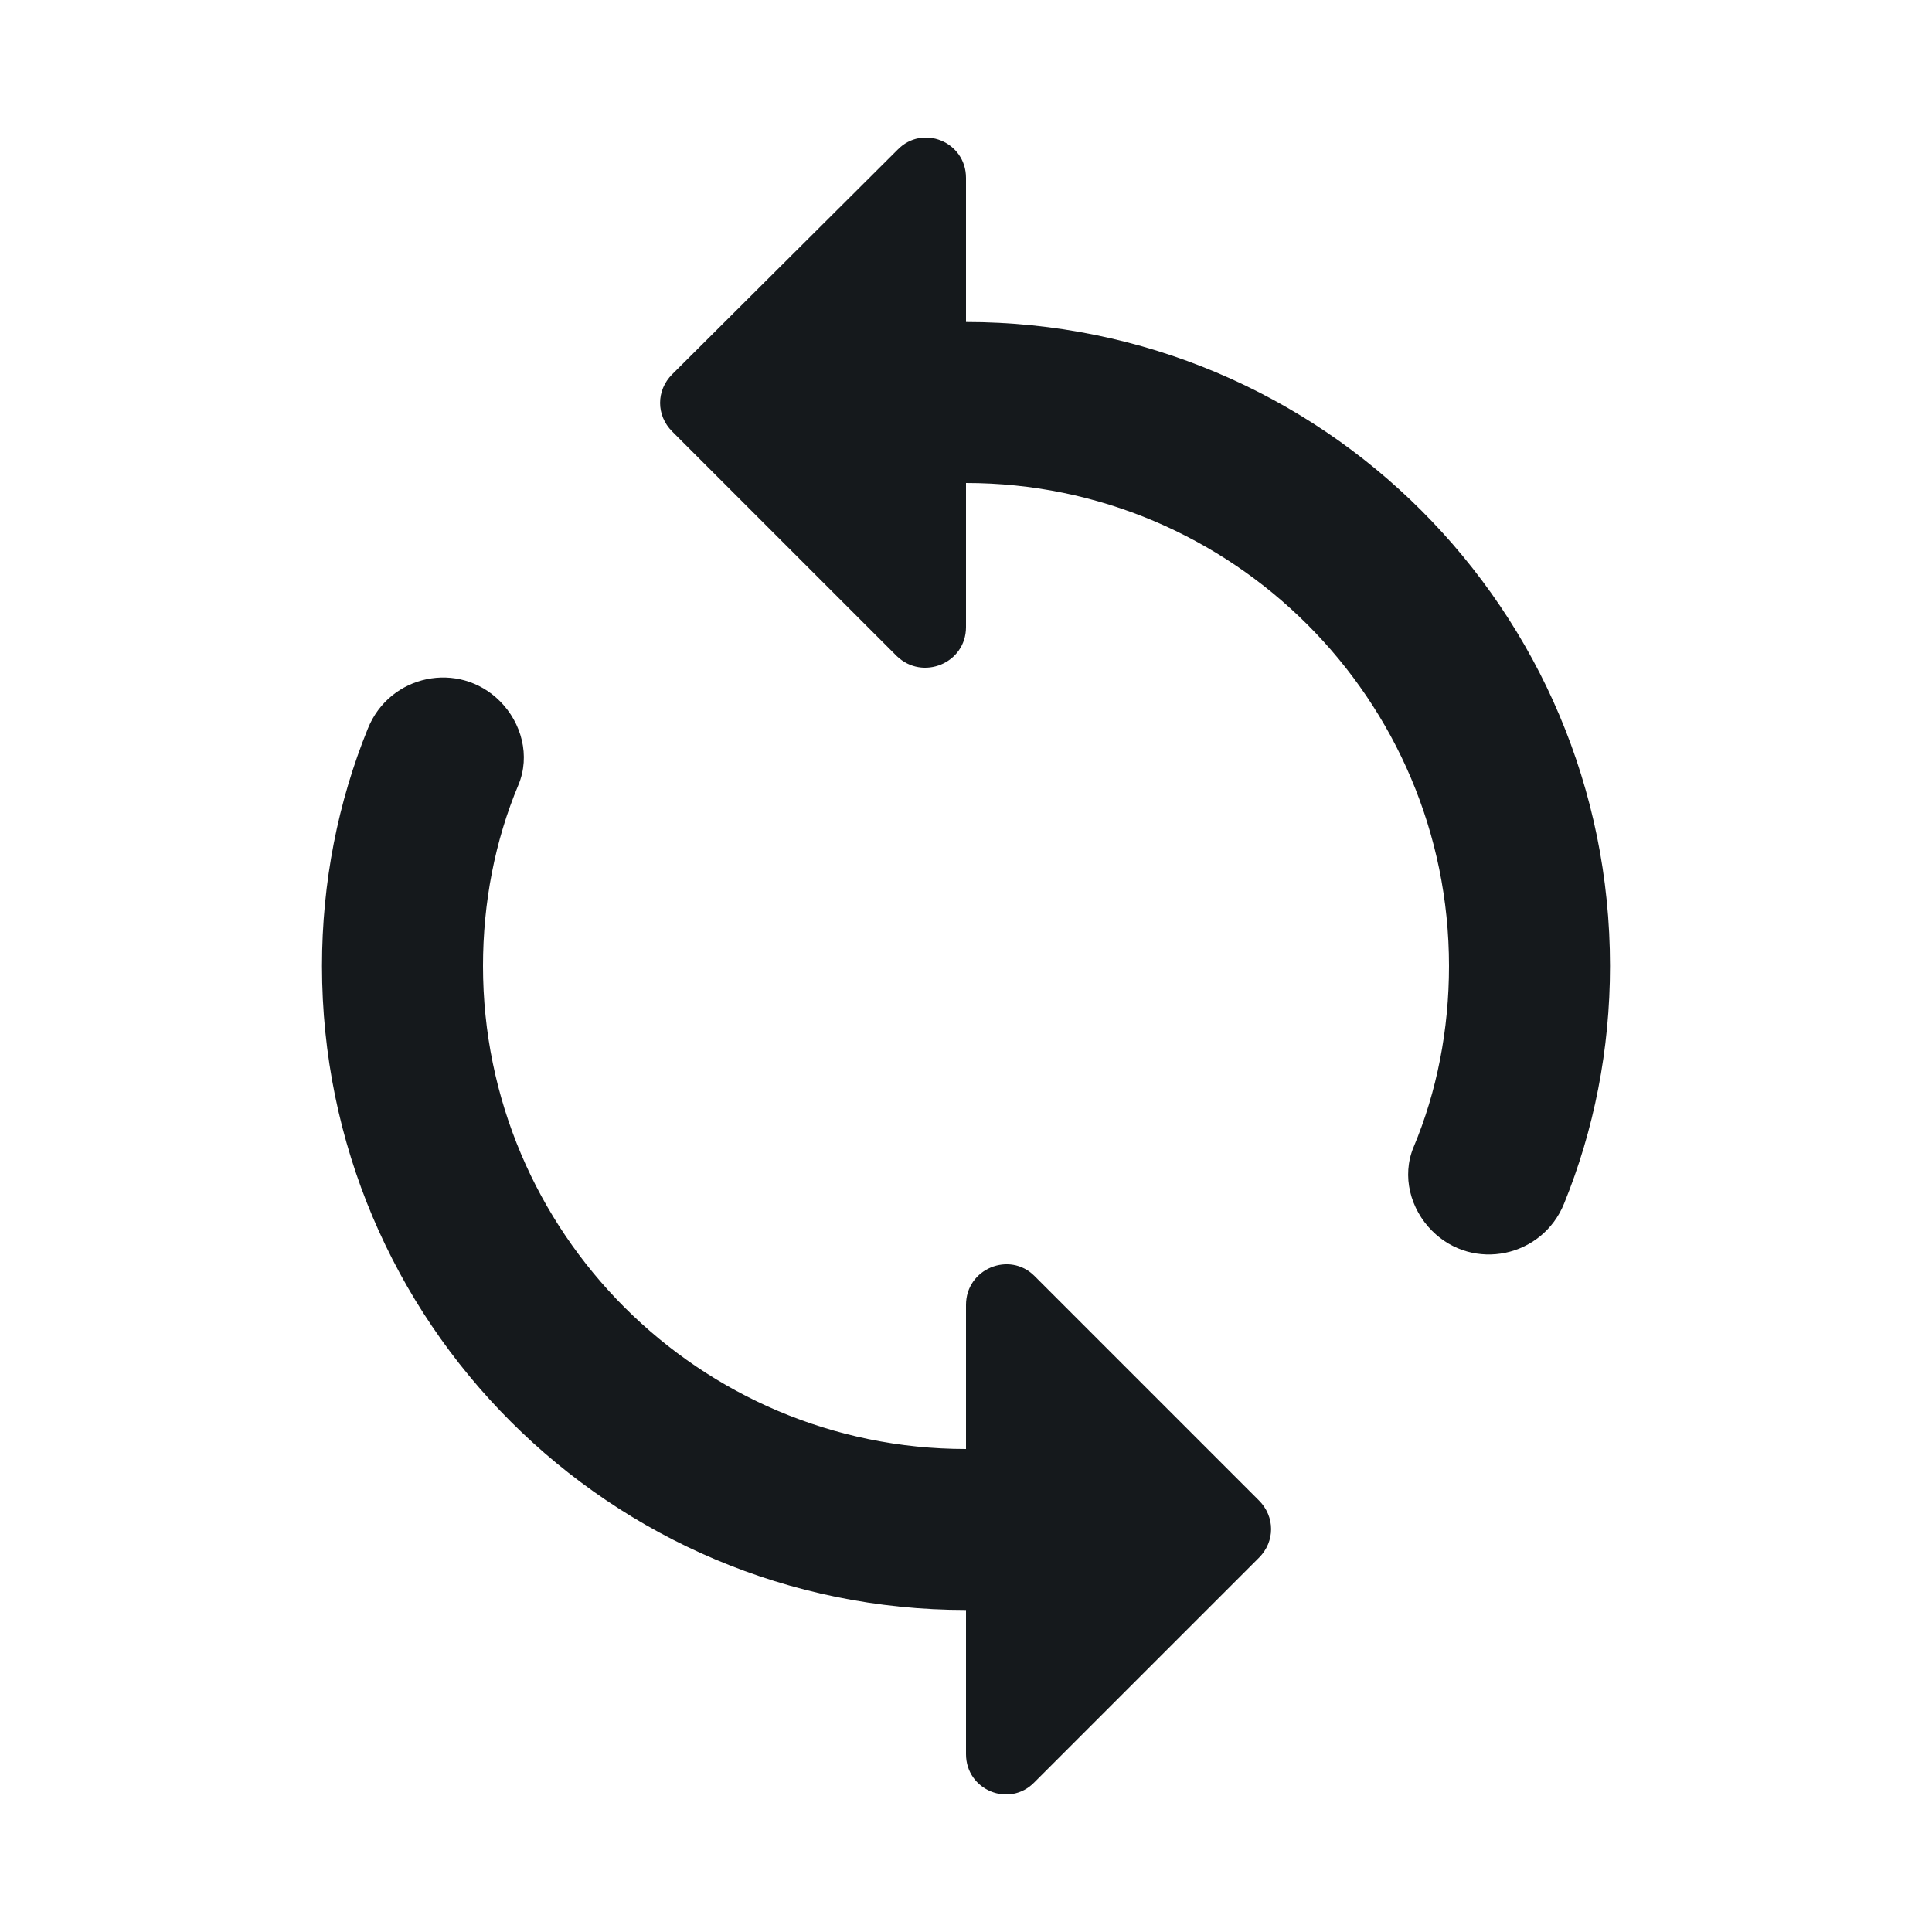
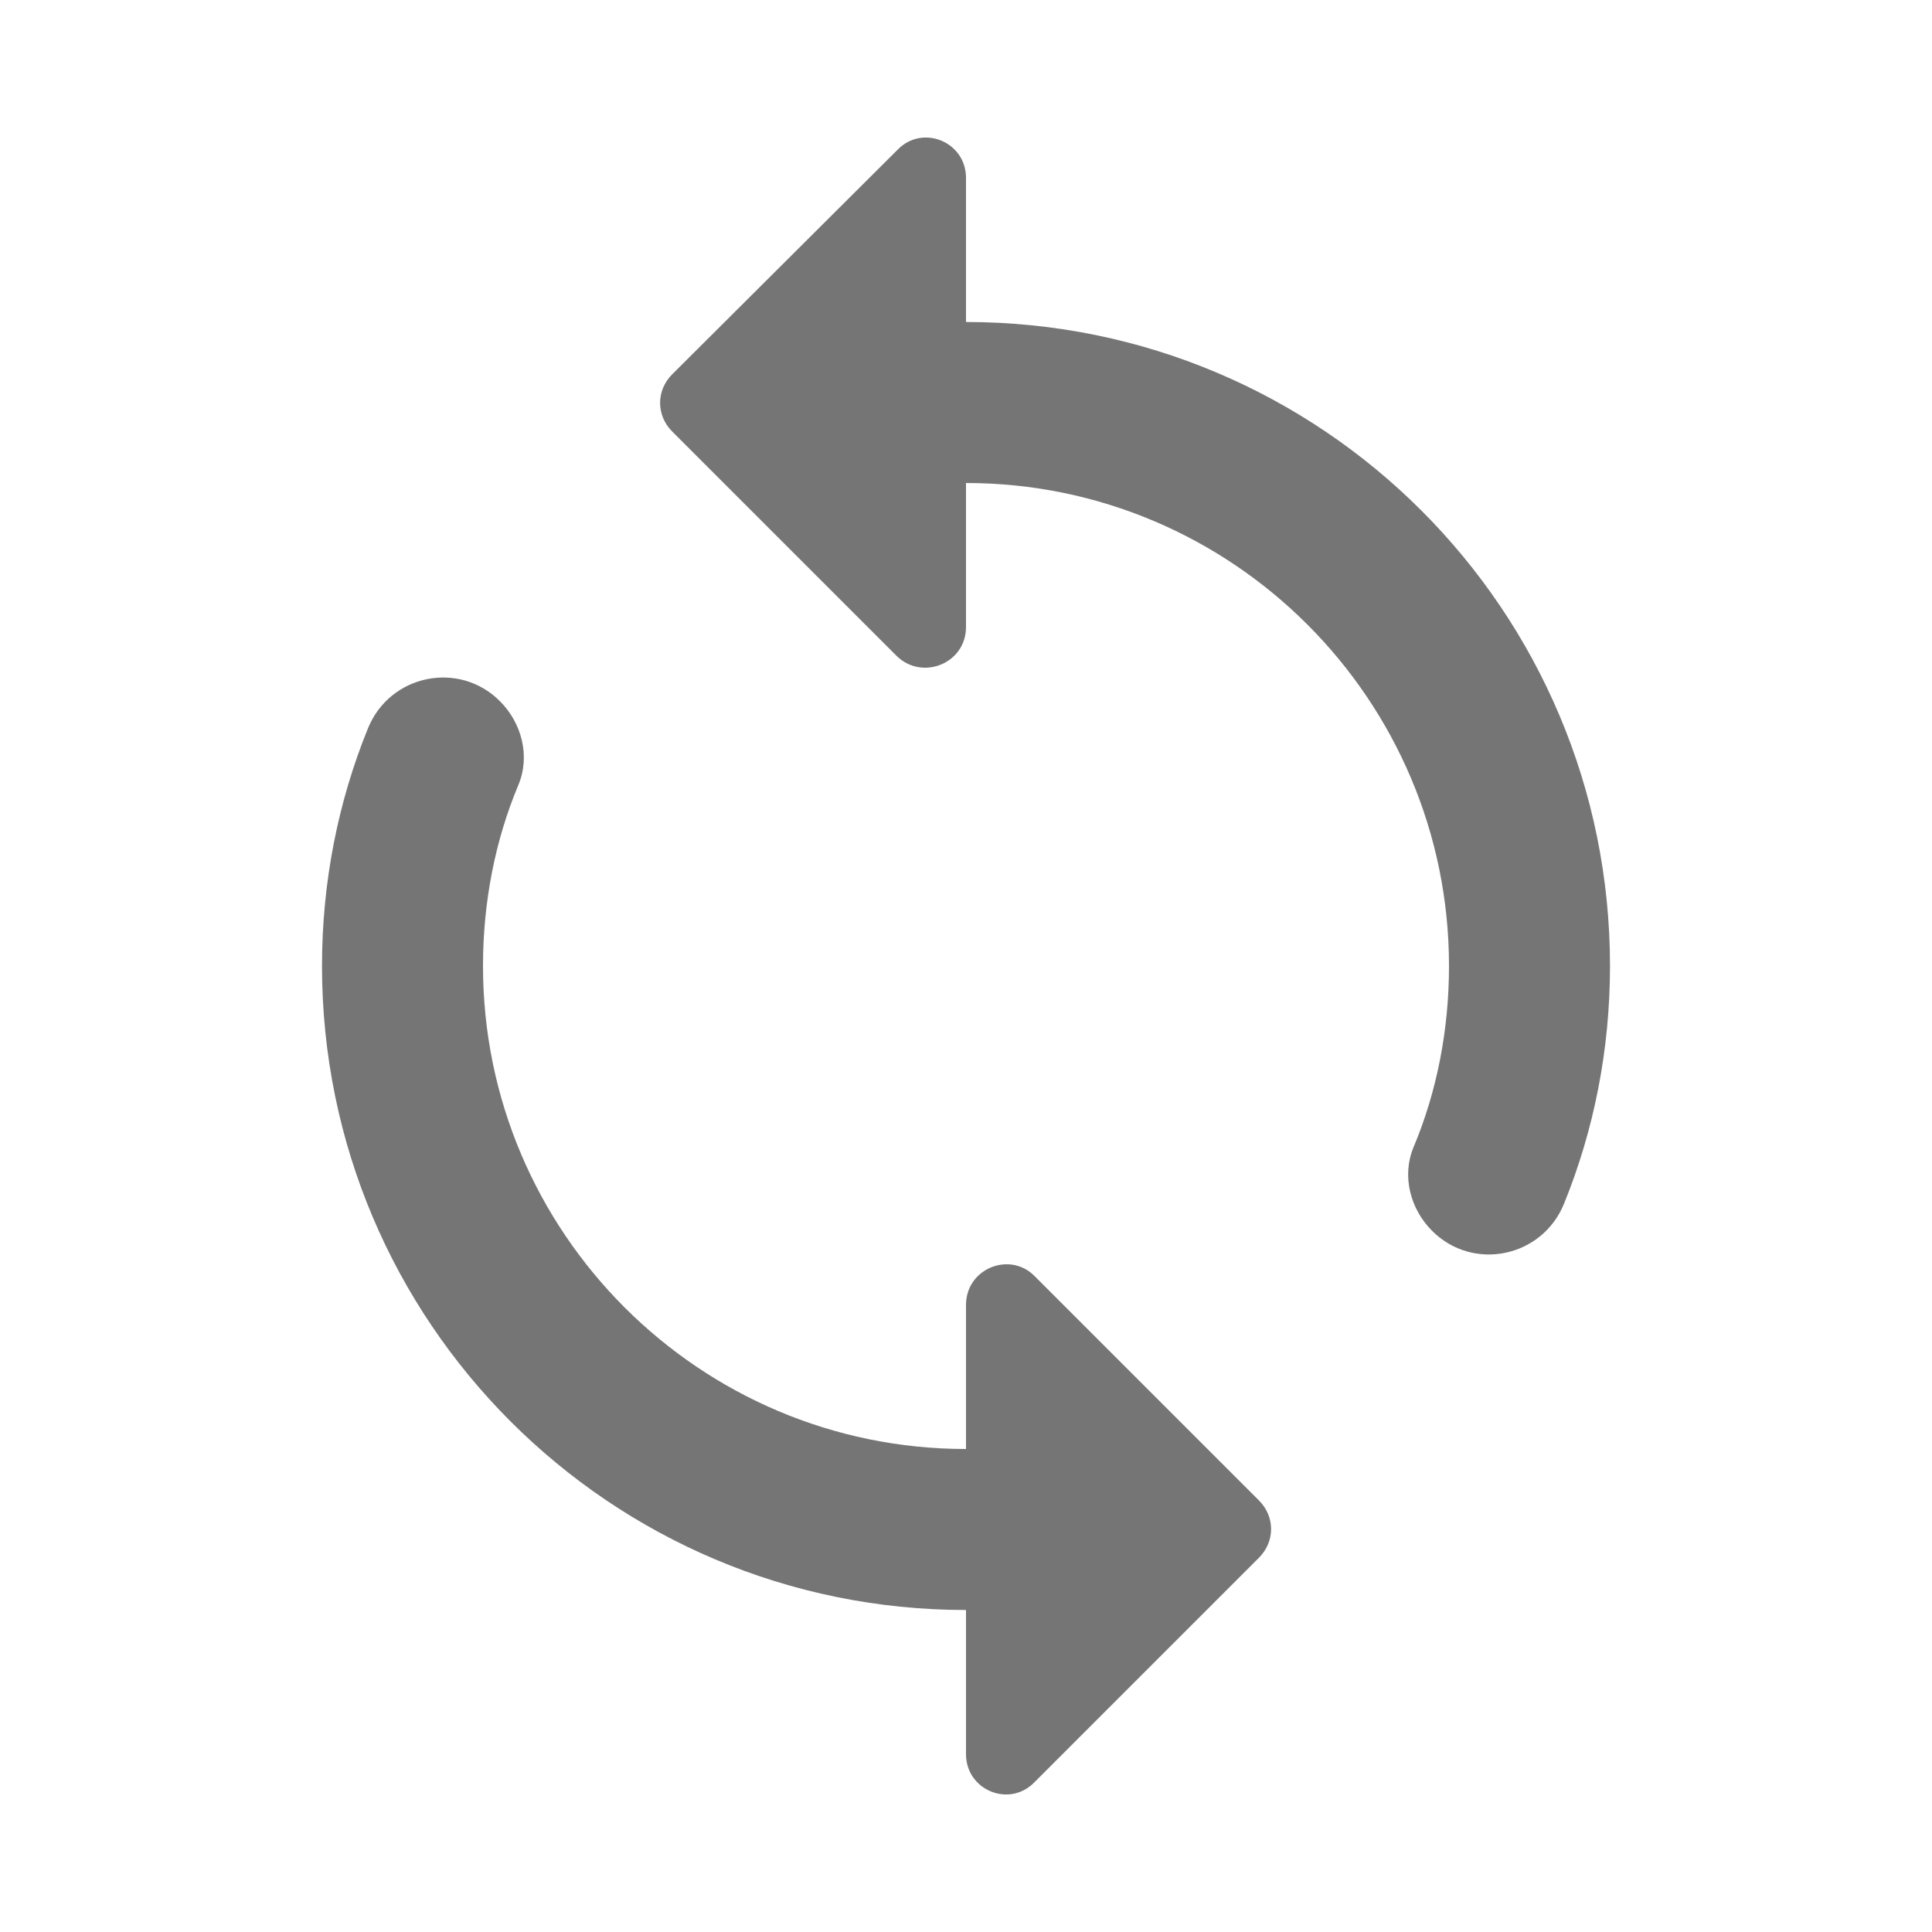
<svg xmlns="http://www.w3.org/2000/svg" width="24" height="24" viewBox="0 0 24 24" fill="none">
-   <path d="M12 4V2.21C12 1.76 11.46 1.54 11.15 1.86L8.35 4.65C8.15 4.85 8.15 5.16 8.35 5.36L11.14 8.15C11.46 8.46 12 8.24 12 7.79V6C15.31 6 18 8.69 18 12C18 12.79 17.85 13.56 17.56 14.25C17.41 14.61 17.52 15.02 17.79 15.29C18.3 15.8 19.16 15.62 19.43 14.95C19.8 14.04 20 13.04 20 12C20 7.58 16.42 4 12 4ZM12 18C8.69 18 6 15.31 6 12C6 11.21 6.15 10.44 6.44 9.75C6.59 9.39 6.48 8.98 6.21 8.71C5.7 8.2 4.84 8.38 4.57 9.05C4.2 9.96 4 10.96 4 12C4 16.42 7.58 20 12 20V21.79C12 22.24 12.54 22.46 12.85 22.14L15.64 19.35C15.84 19.15 15.84 18.84 15.64 18.64L12.85 15.85C12.54 15.54 12 15.76 12 16.21V18V18Z" fill="#15191C" />
+   <path d="M12 4V2.21C12 1.76 11.46 1.54 11.15 1.86L8.35 4.65C8.15 4.85 8.15 5.16 8.35 5.36L11.14 8.15C11.46 8.46 12 8.24 12 7.79V6C15.31 6 18 8.69 18 12C18 12.79 17.85 13.56 17.56 14.25C17.41 14.61 17.52 15.02 17.79 15.29C18.3 15.8 19.16 15.62 19.43 14.95C19.8 14.04 20 13.04 20 12C20 7.58 16.42 4 12 4ZM12 18C8.69 18 6 15.31 6 12C6 11.21 6.15 10.44 6.44 9.75C6.59 9.39 6.48 8.98 6.21 8.71C5.7 8.2 4.84 8.38 4.57 9.05C4.2 9.96 4 10.96 4 12C4 16.42 7.58 20 12 20V21.79C12 22.24 12.54 22.46 12.85 22.14L15.64 19.35C15.84 19.15 15.84 18.84 15.64 18.64L12.85 15.85C12.54 15.54 12 15.76 12 16.21V18Z" fill="black" fill-opacity="0.54" />
</svg>
